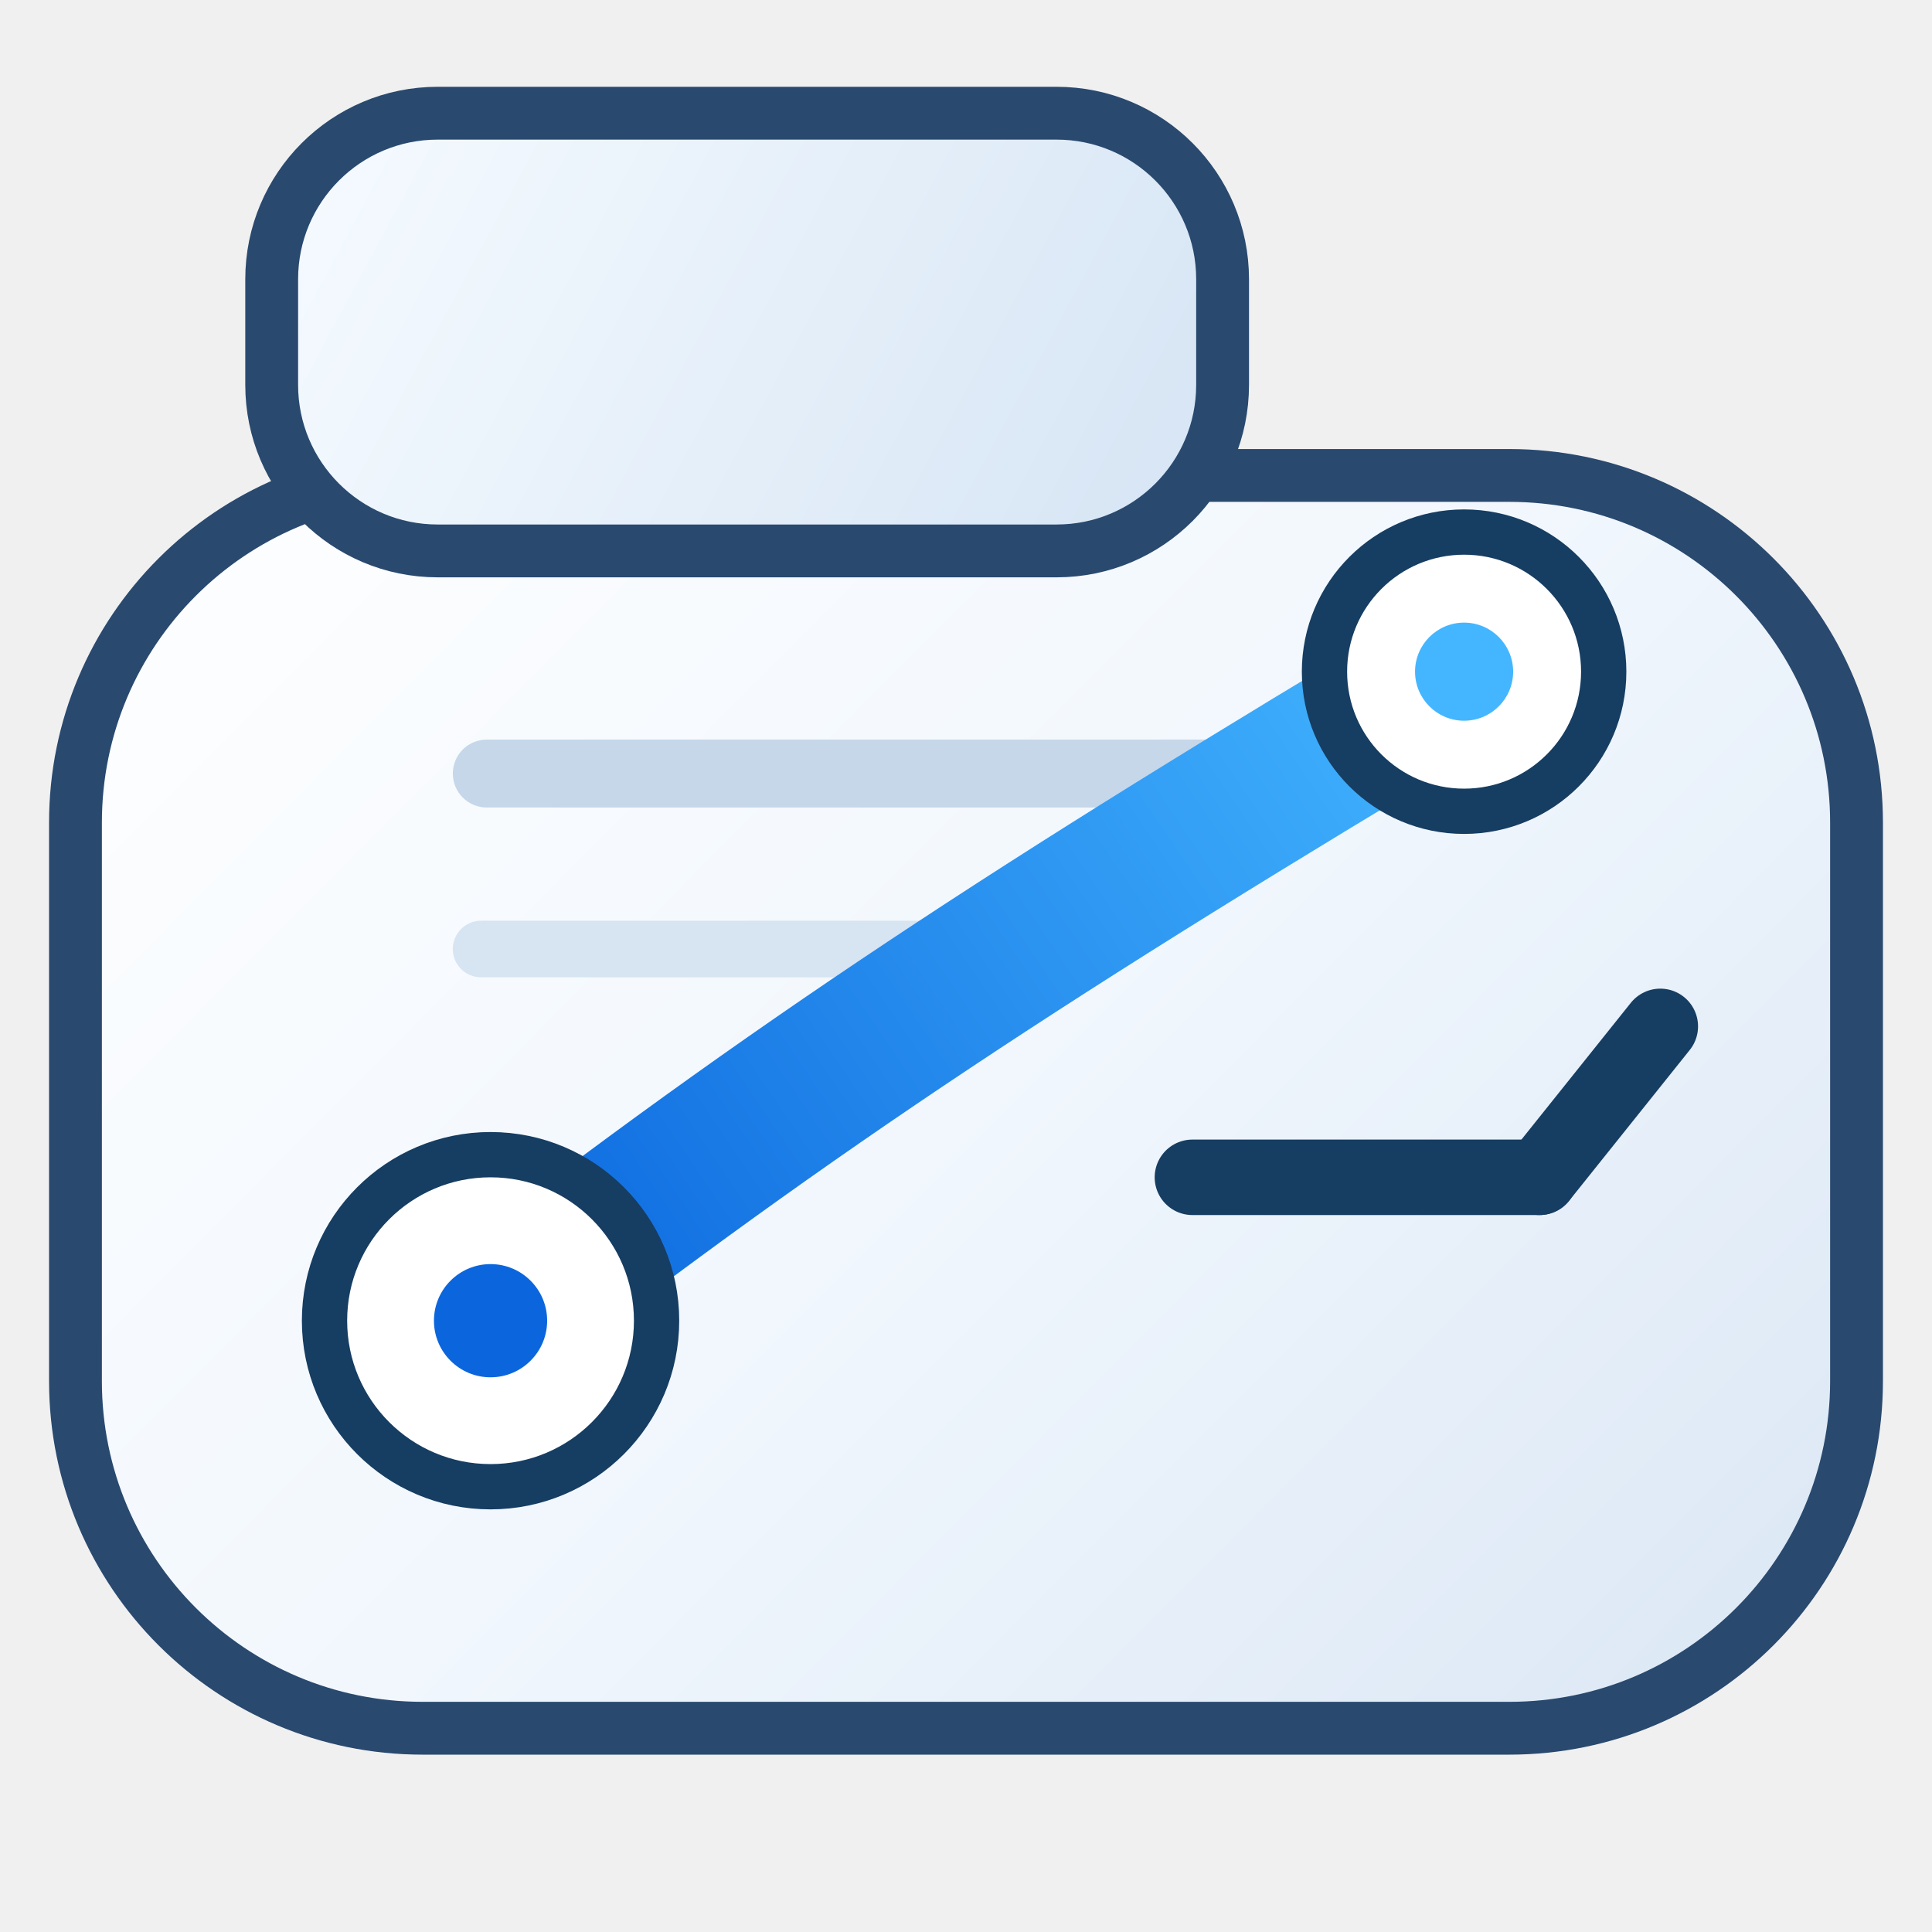
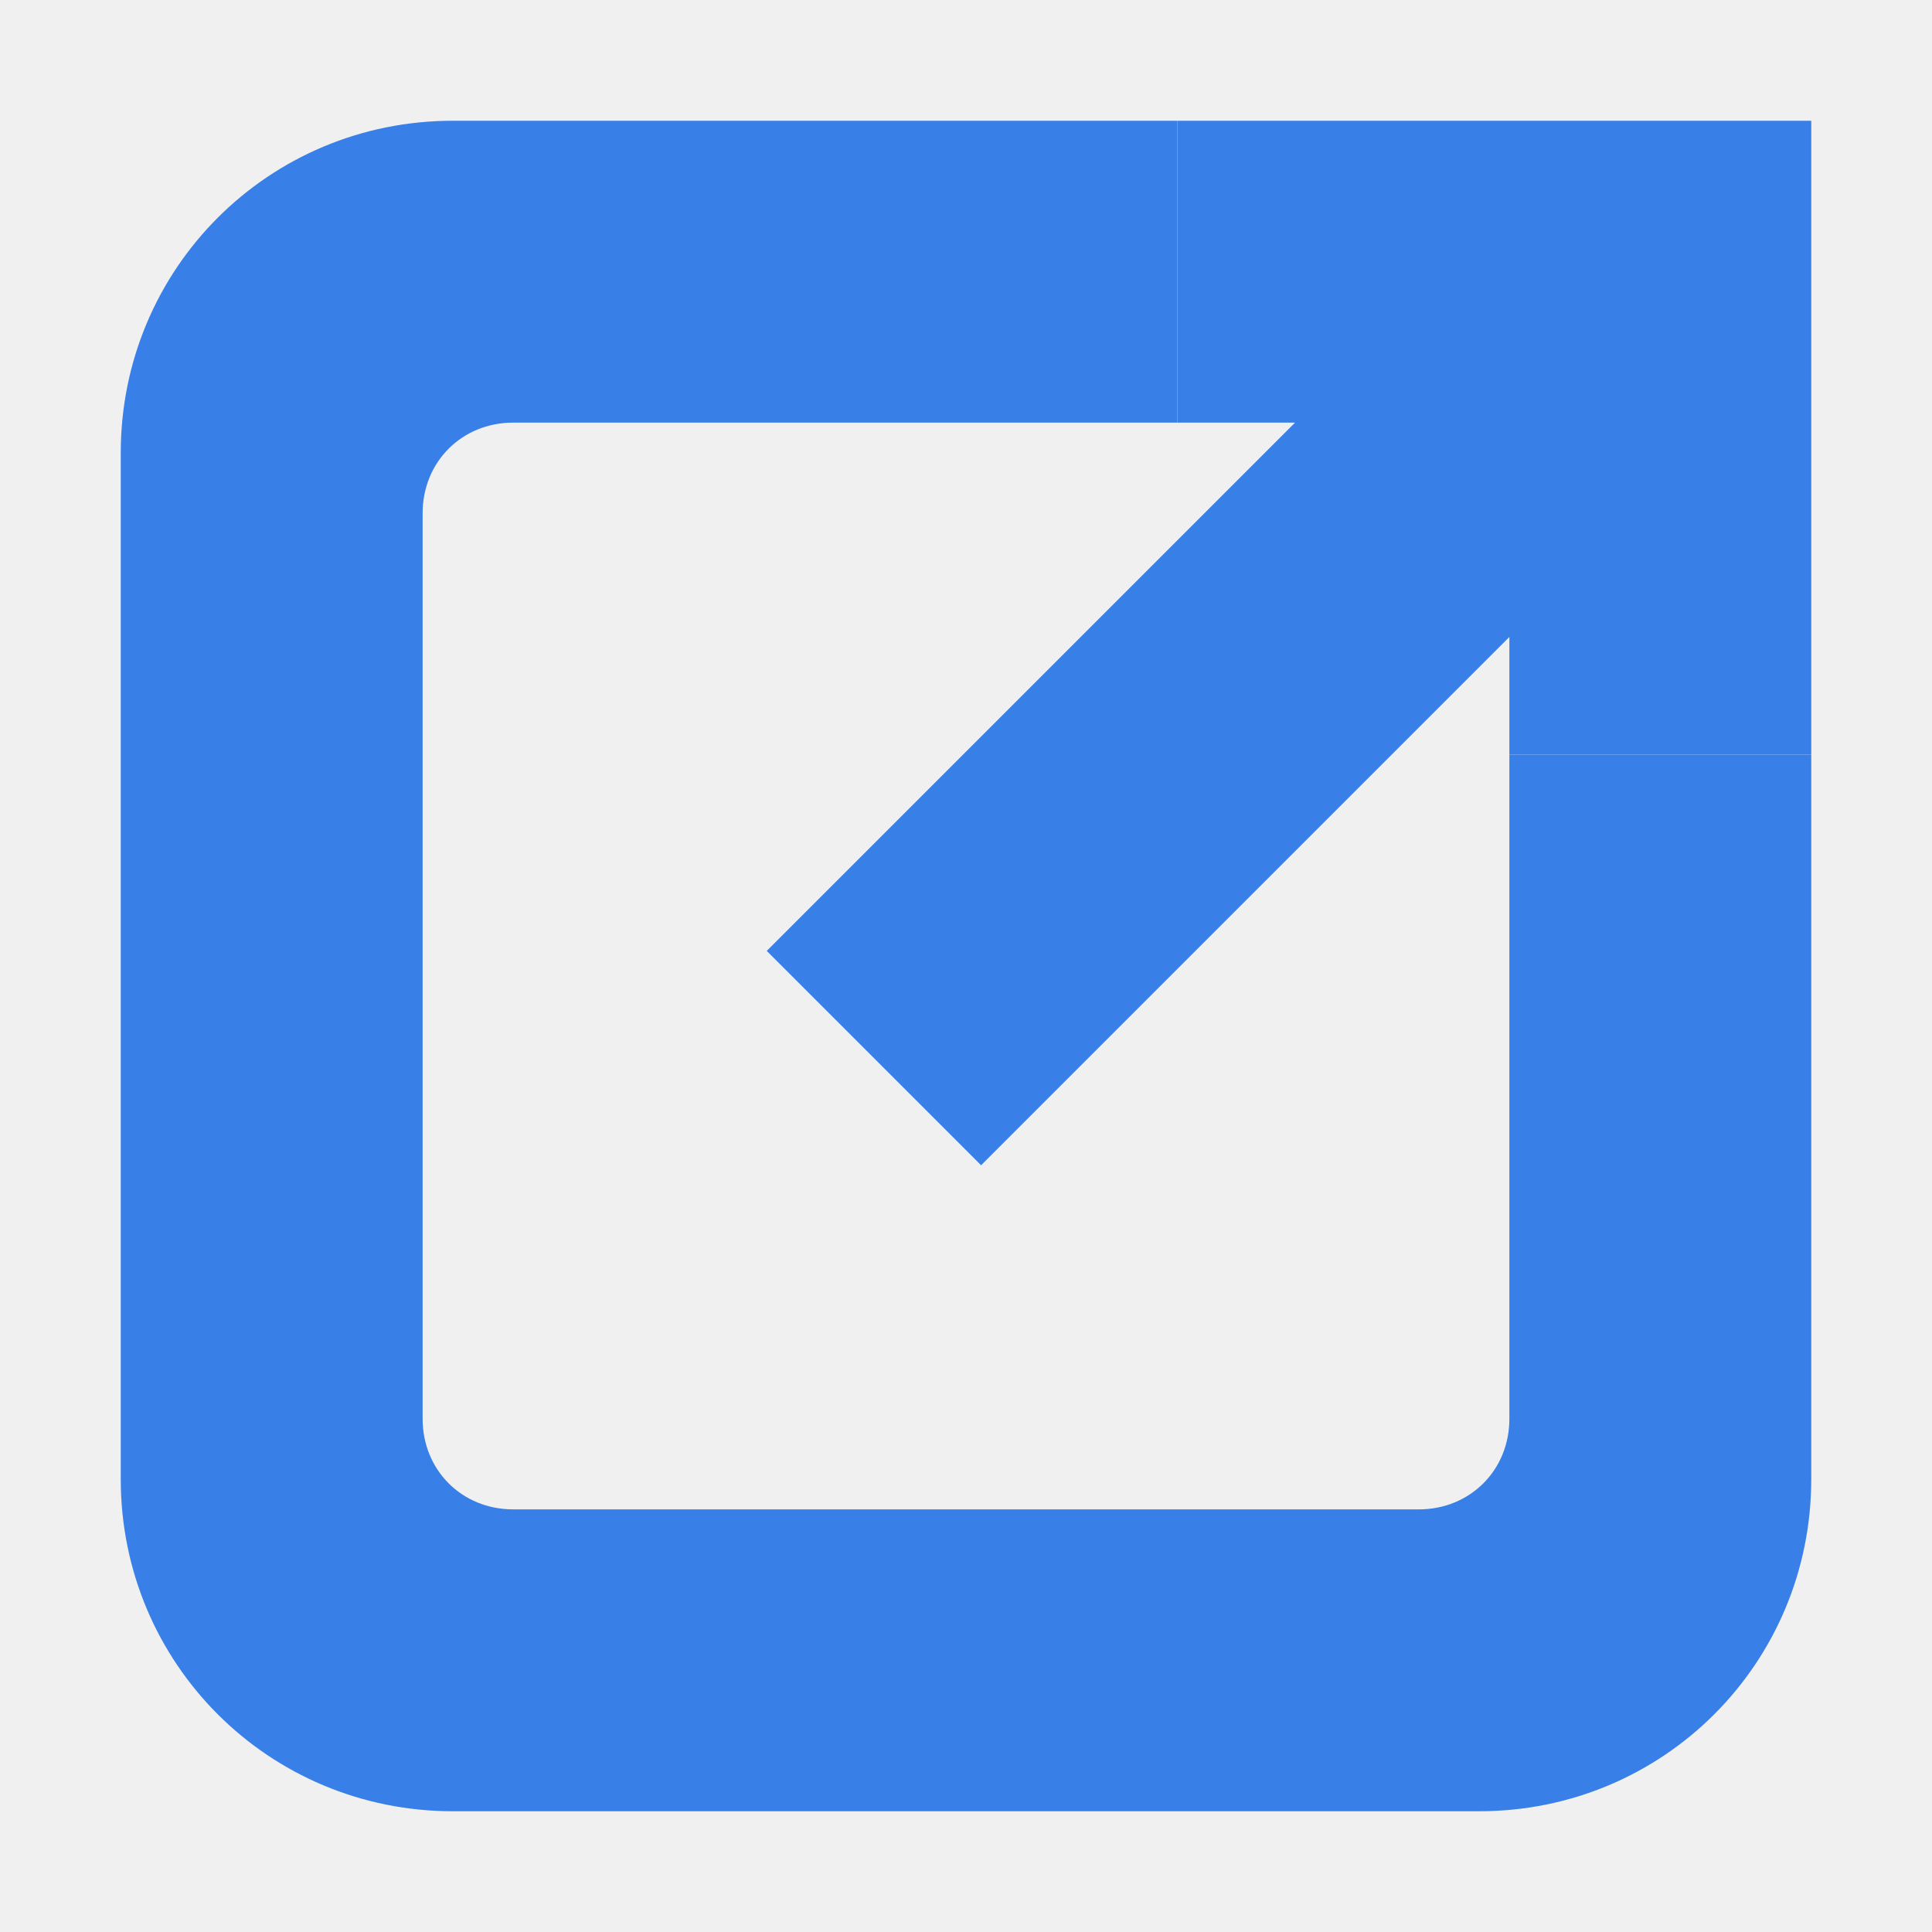
- <svg xmlns="http://www.w3.org/2000/svg" viewBox="0 0 512 512" role="img" aria-labelledby="title desc">
-   <defs>
-     <linearGradient id="panelFront" x1="64" y1="58" x2="446" y2="438" gradientUnits="userSpaceOnUse">
-       <stop offset="0" stop-color="#ffffff" />
-       <stop offset="0.56" stop-color="#f1f7fd" />
-       <stop offset="1" stop-color="#dee9f6" />
-     </linearGradient>
-     <linearGradient id="tabTop" x1="78" y1="28" x2="316" y2="156" gradientUnits="userSpaceOnUse">
-       <stop offset="0" stop-color="#f6fbff" />
-       <stop offset="1" stop-color="#d5e4f4" />
-     </linearGradient>
-     <linearGradient id="signal" x1="130" y1="352" x2="390" y2="176" gradientUnits="userSpaceOnUse">
-       <stop offset="0" stop-color="#0b66dd" />
-       <stop offset="1" stop-color="#44b6ff" />
-     </linearGradient>
-   </defs>
-   <rect x="20" y="126" width="472" height="332" rx="92" fill="url(#panelFront)" stroke="#29496f" stroke-width="14" />
-   <rect x="72" y="30" width="252" height="116" rx="44" fill="url(#tabTop)" stroke="#29496f" stroke-width="14" />
-   <rect x="120" y="196" width="214" height="18" rx="9" fill="#c6d7ea" />
-   <rect x="120" y="244" width="142" height="15" rx="7.5" fill="#d7e4f2" />
-   <path d="M130 350C210 288 274 246 388 178" stroke="url(#signal)" stroke-width="40" stroke-linecap="round" fill="none" />
-   <circle cx="130" cy="350" r="44" fill="#ffffff" stroke="#163d62" stroke-width="12" />
-   <circle cx="130" cy="350" r="15" fill="#0b66dd" />
-   <circle cx="388" cy="178" r="37" fill="#ffffff" stroke="#163d62" stroke-width="12" />
-   <circle cx="388" cy="178" r="13" fill="#44b6ff" />
-   <path d="M316 312H408" stroke="#163d62" stroke-width="20" stroke-linecap="round" />
-   <path d="M408 312l32-40" stroke="#163d62" stroke-width="20" stroke-linecap="round" />
+ <svg xmlns="http://www.w3.org/2000/svg" width="64" height="64" viewBox="0 0 64 64" role="img" aria-labelledby="title desc">
+   <path fill="#397FE8" d="M15 4H39V14H17C15.3 14 14 15.3 14 17V47C14 48.7 15.3 50 17 50H47C48.7 50 50 48.7 50 47V25H60V49C60 55.1 55.1 60 49 60H15C8.9 60 4 55.1 4 49V15C4 8.9 8.9 4 15 4Z" />
+   <path fill="#397FE8" d="M39 4H60V25H50V21.1L32.5 38.6L25.4 31.5L42.9 14H39Z" />
</svg>
